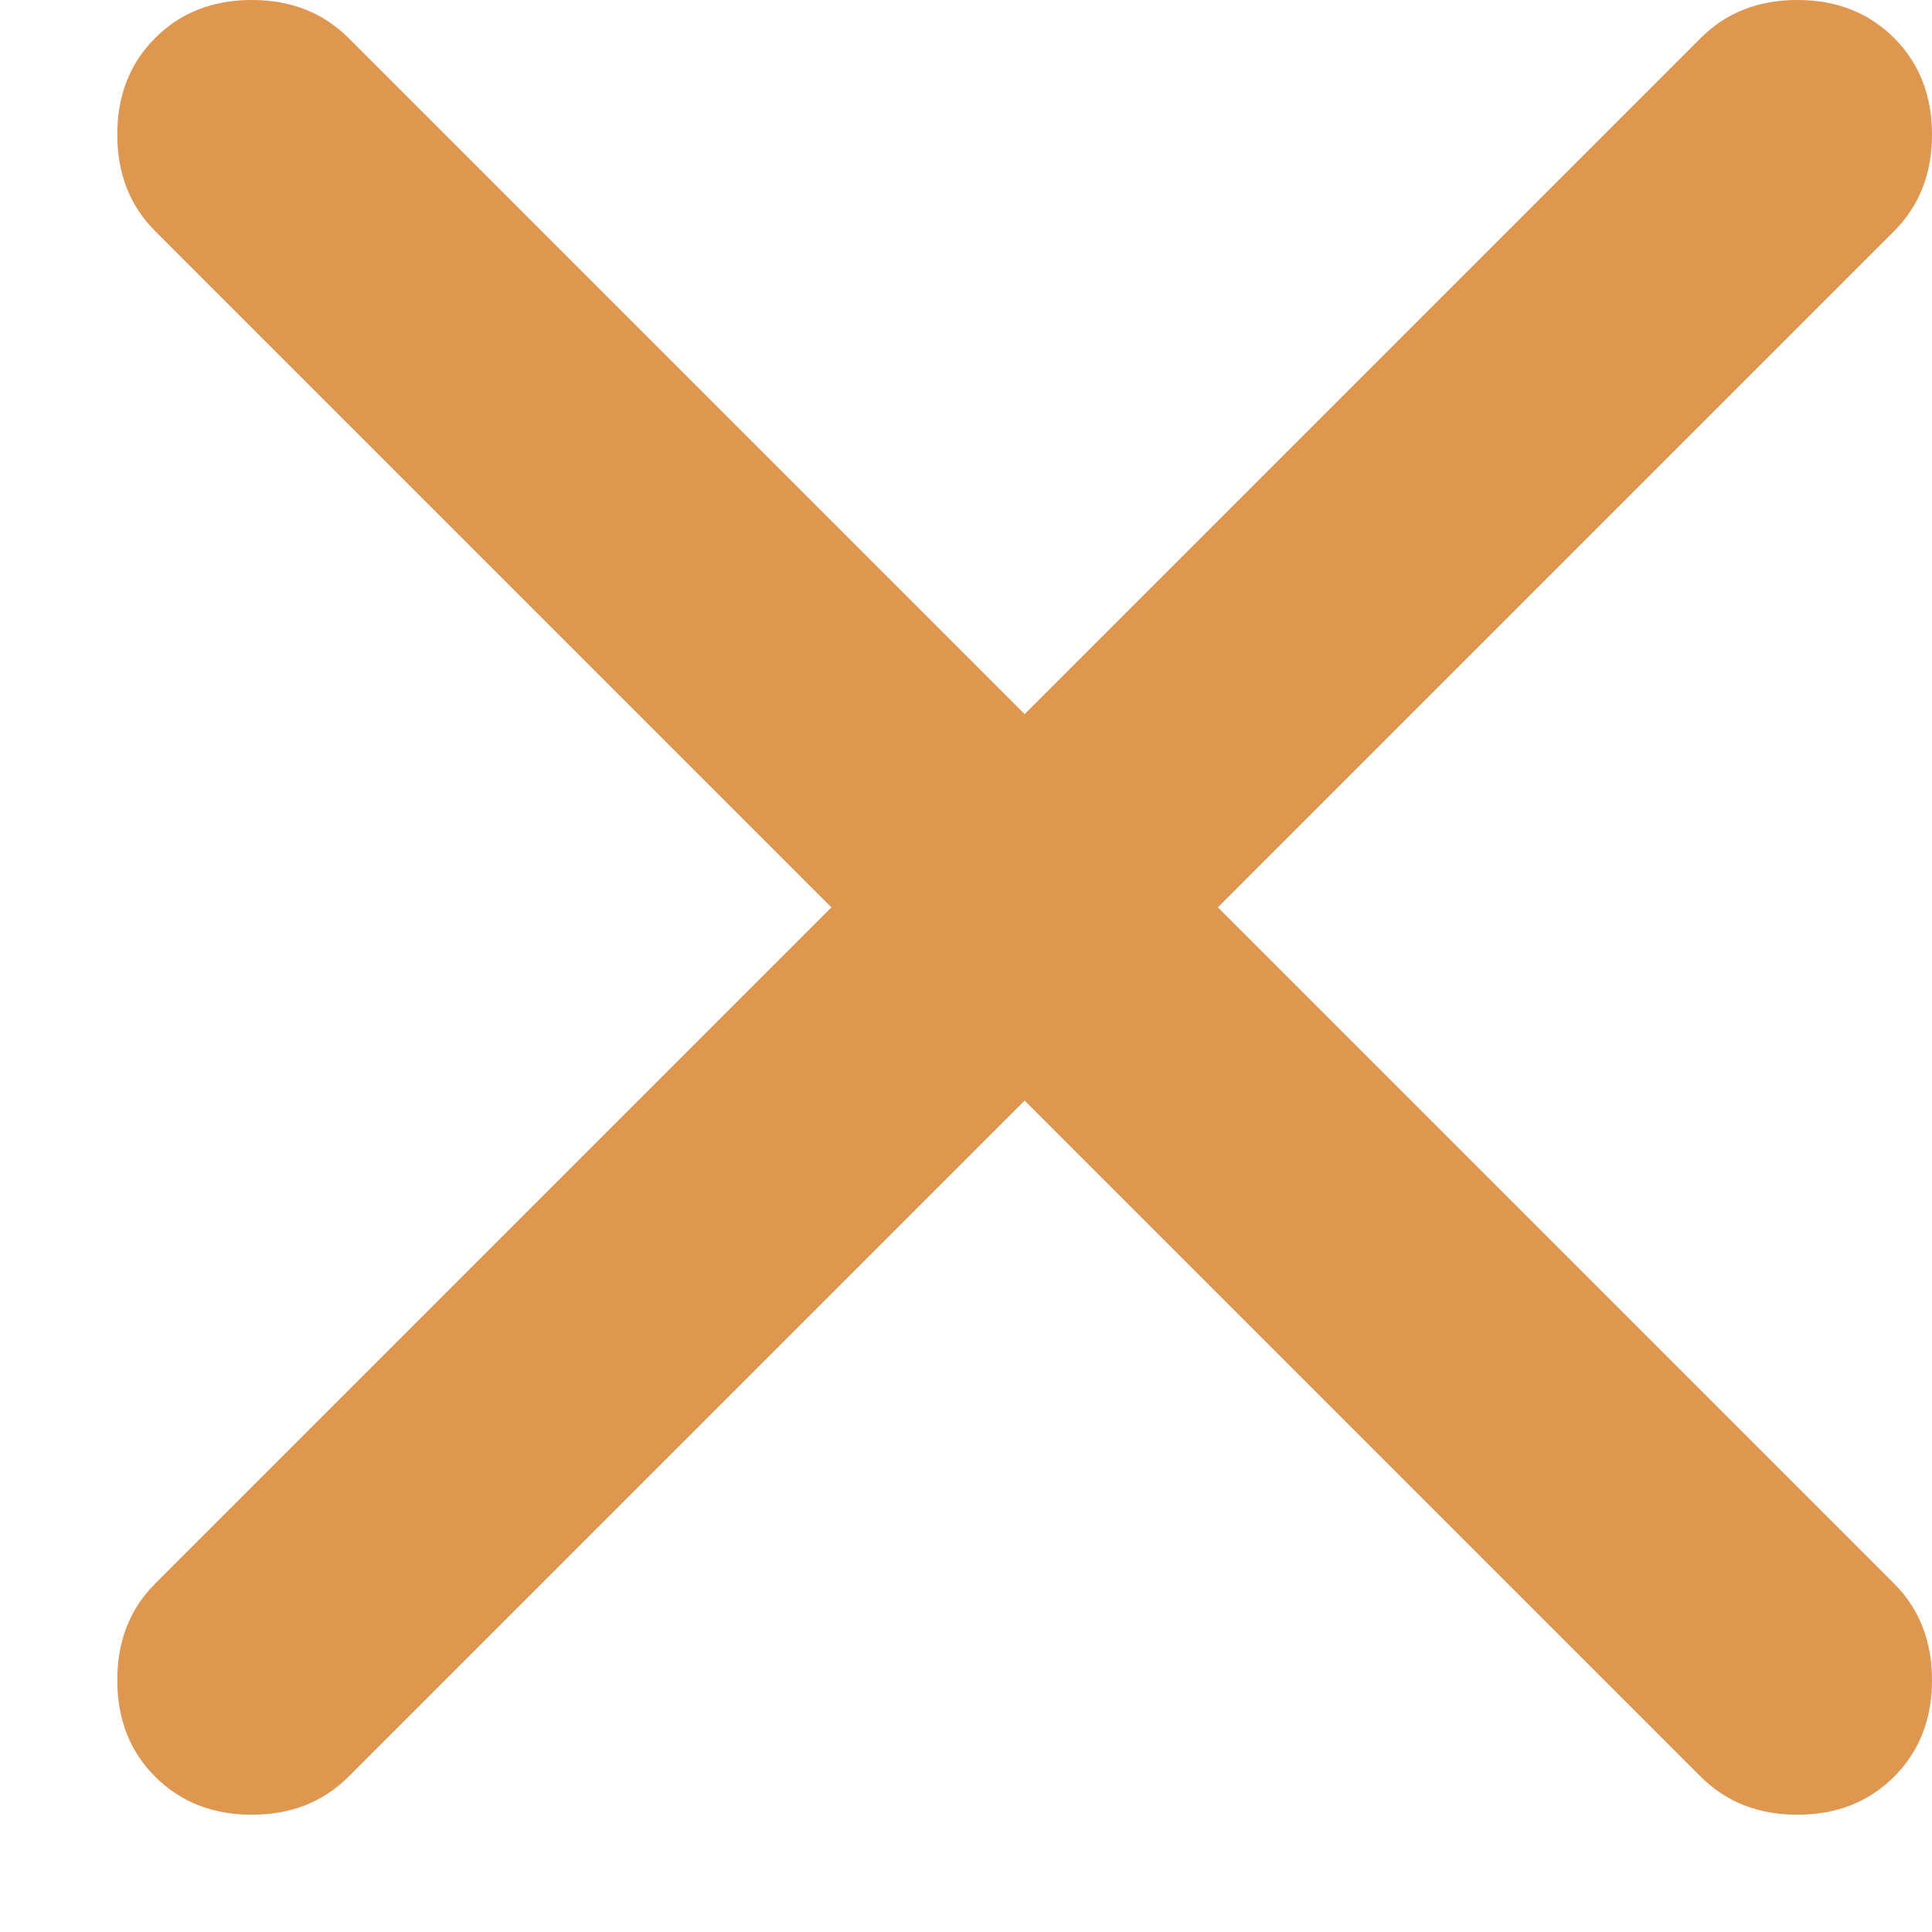
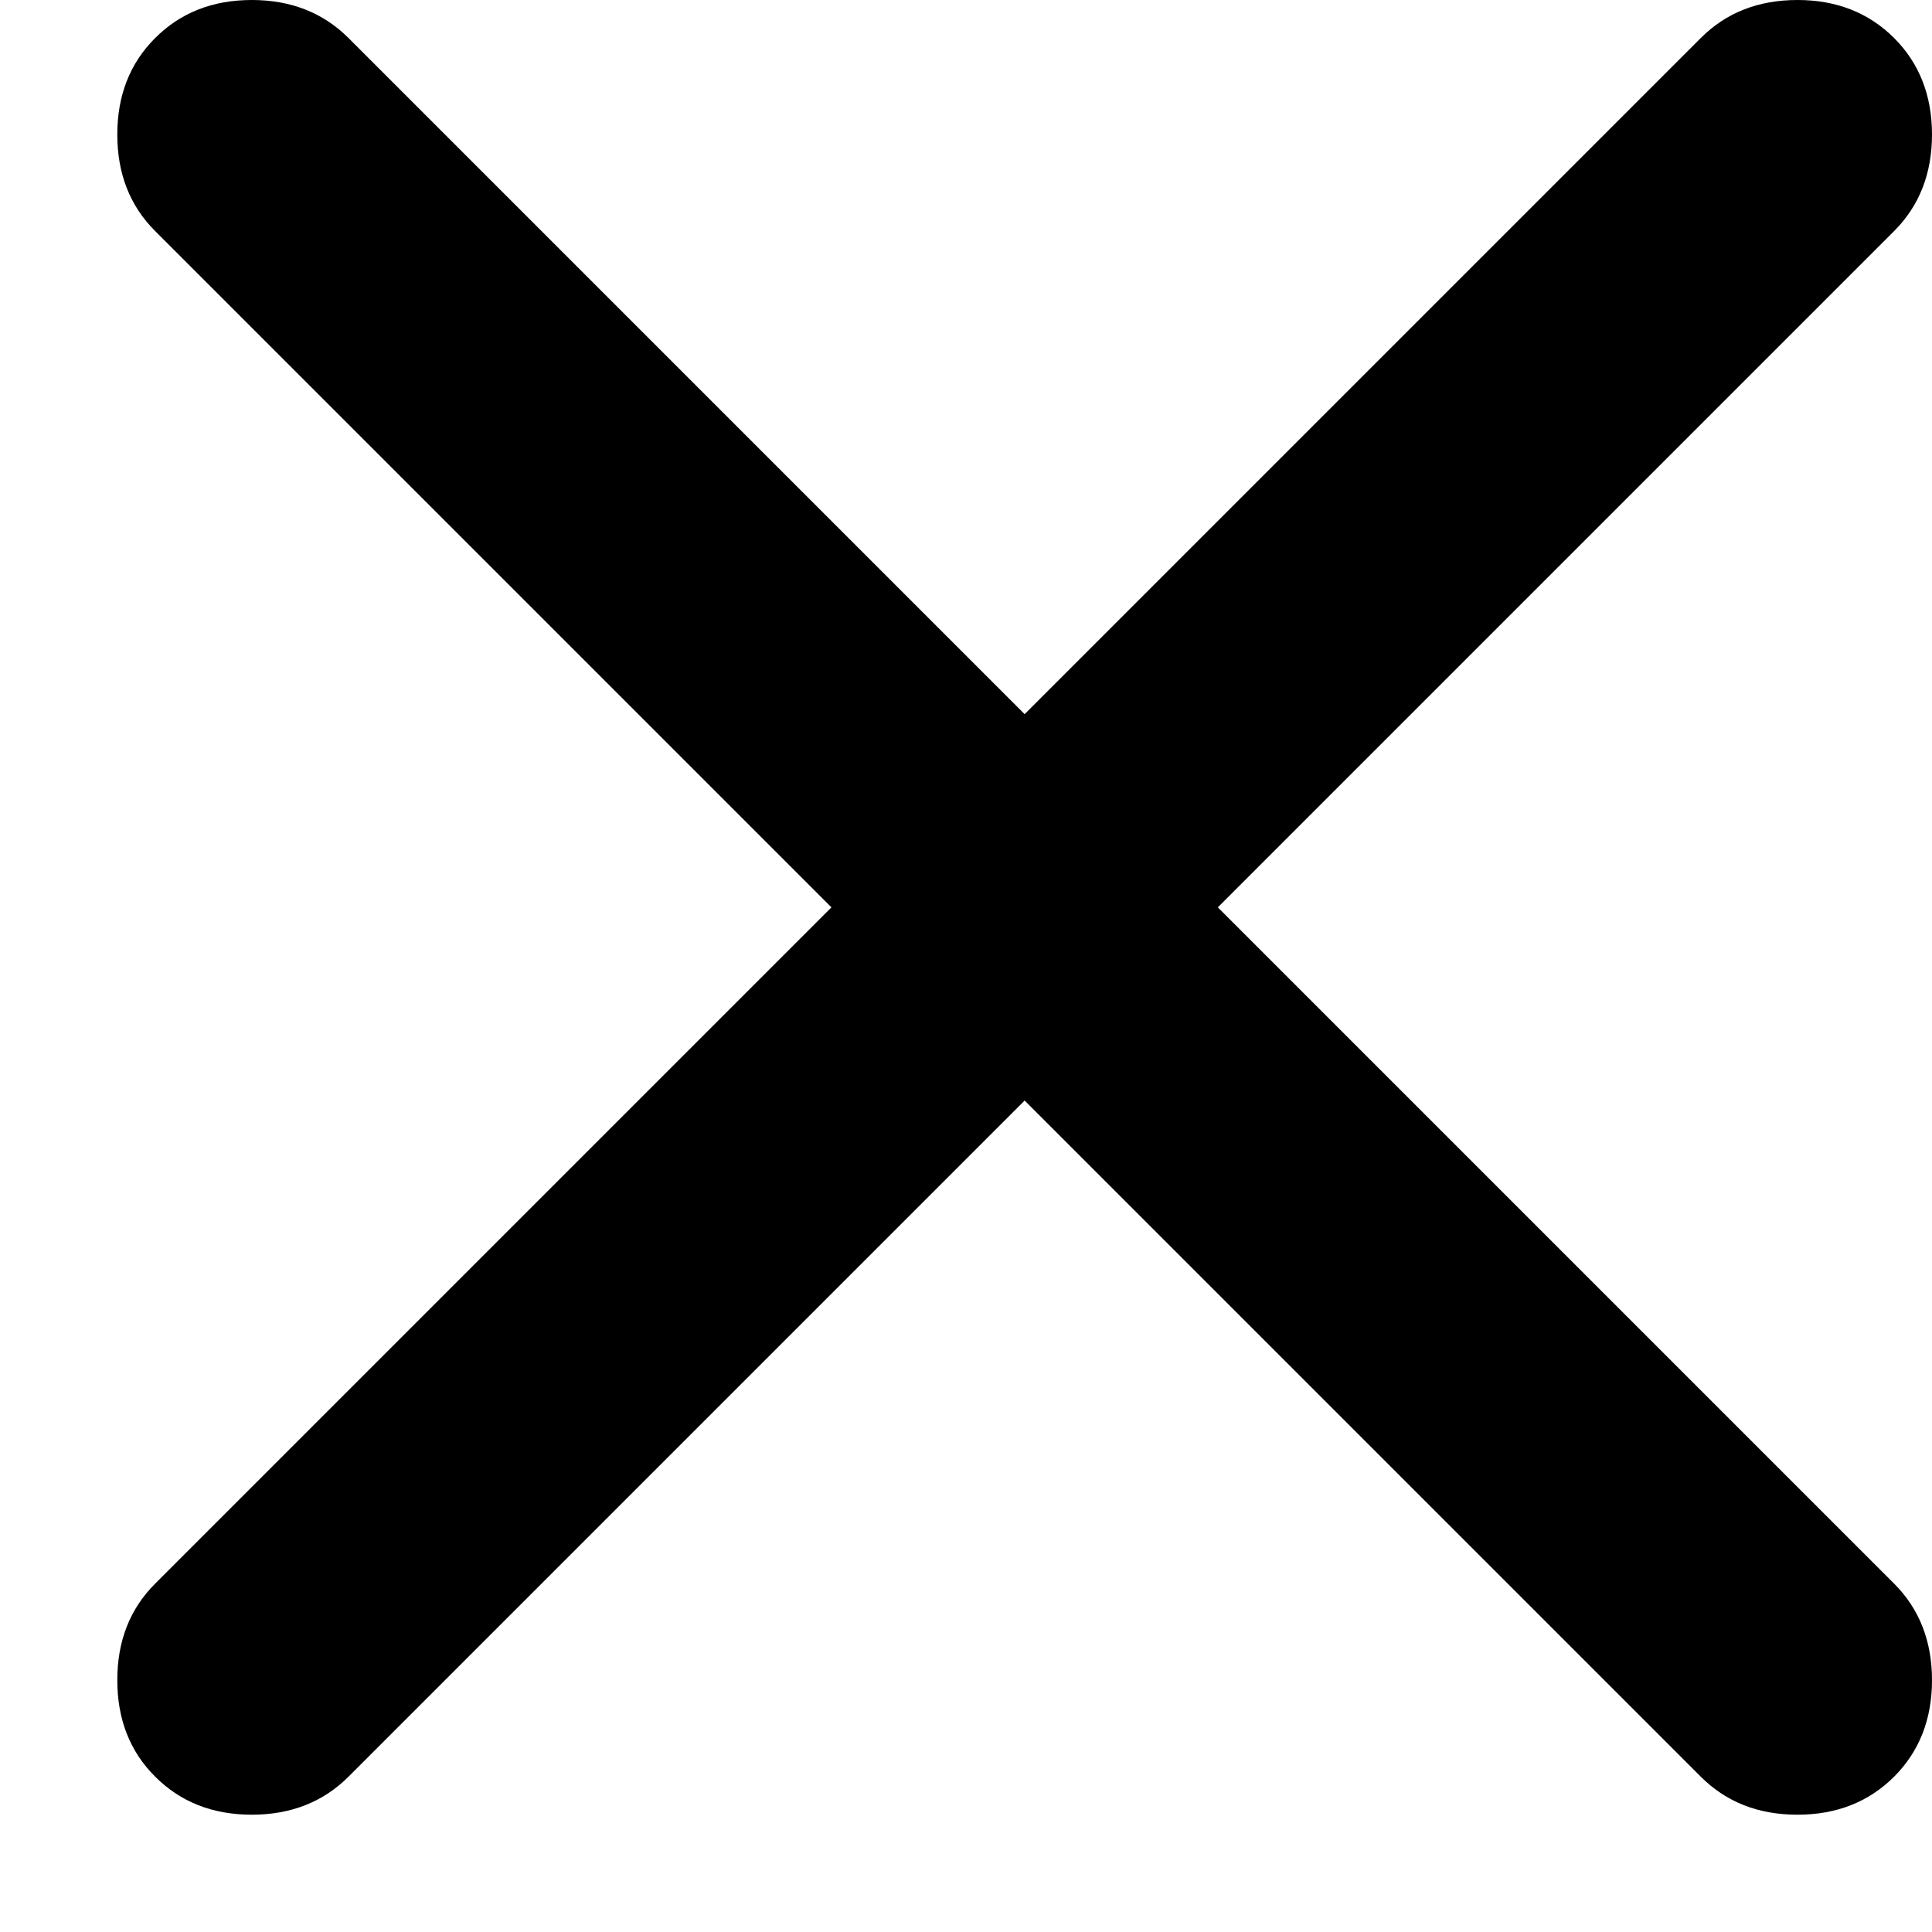
<svg xmlns="http://www.w3.org/2000/svg" width="14" height="14" viewBox="0 0 14 14" fill="none">
-   <path d="M7.425 7.975L2.525 12.875C2.341 13.058 2.108 13.15 1.825 13.15C1.541 13.15 1.308 13.058 1.125 12.875C0.941 12.692 0.85 12.458 0.85 12.175C0.85 11.892 0.941 11.658 1.125 11.475L6.025 6.575L1.125 1.675C0.941 1.492 0.85 1.258 0.85 0.975C0.85 0.692 0.941 0.458 1.125 0.275C1.308 0.092 1.541 0 1.825 0C2.108 0 2.341 0.092 2.525 0.275L7.425 5.175L12.325 0.275C12.508 0.092 12.741 0 13.025 0C13.308 0 13.541 0.092 13.725 0.275C13.908 0.458 14 0.692 14 0.975C14 1.258 13.908 1.492 13.725 1.675L8.825 6.575L13.725 11.475C13.908 11.658 14 11.892 14 12.175C14 12.458 13.908 12.692 13.725 12.875C13.541 13.058 13.308 13.15 13.025 13.15C12.741 13.15 12.508 13.058 12.325 12.875L7.425 7.975Z" fill="#df964e" />
+   <path d="M7.425 7.975L2.525 12.875C2.341 13.058 2.108 13.15 1.825 13.15C1.541 13.15 1.308 13.058 1.125 12.875C0.941 12.692 0.85 12.458 0.85 12.175C0.85 11.892 0.941 11.658 1.125 11.475L6.025 6.575L1.125 1.675C0.941 1.492 0.85 1.258 0.85 0.975C0.85 0.692 0.941 0.458 1.125 0.275C1.308 0.092 1.541 0 1.825 0C2.108 0 2.341 0.092 2.525 0.275L7.425 5.175L12.325 0.275C12.508 0.092 12.741 0 13.025 0C13.308 0 13.541 0.092 13.725 0.275C13.908 0.458 14 0.692 14 0.975C14 1.258 13.908 1.492 13.725 1.675L8.825 6.575L13.725 11.475C13.908 11.658 14 11.892 14 12.175C14 12.458 13.908 12.692 13.725 12.875C13.541 13.058 13.308 13.15 13.025 13.15C12.741 13.15 12.508 13.058 12.325 12.875L7.425 7.975Z" fill="#000000" />
</svg>
